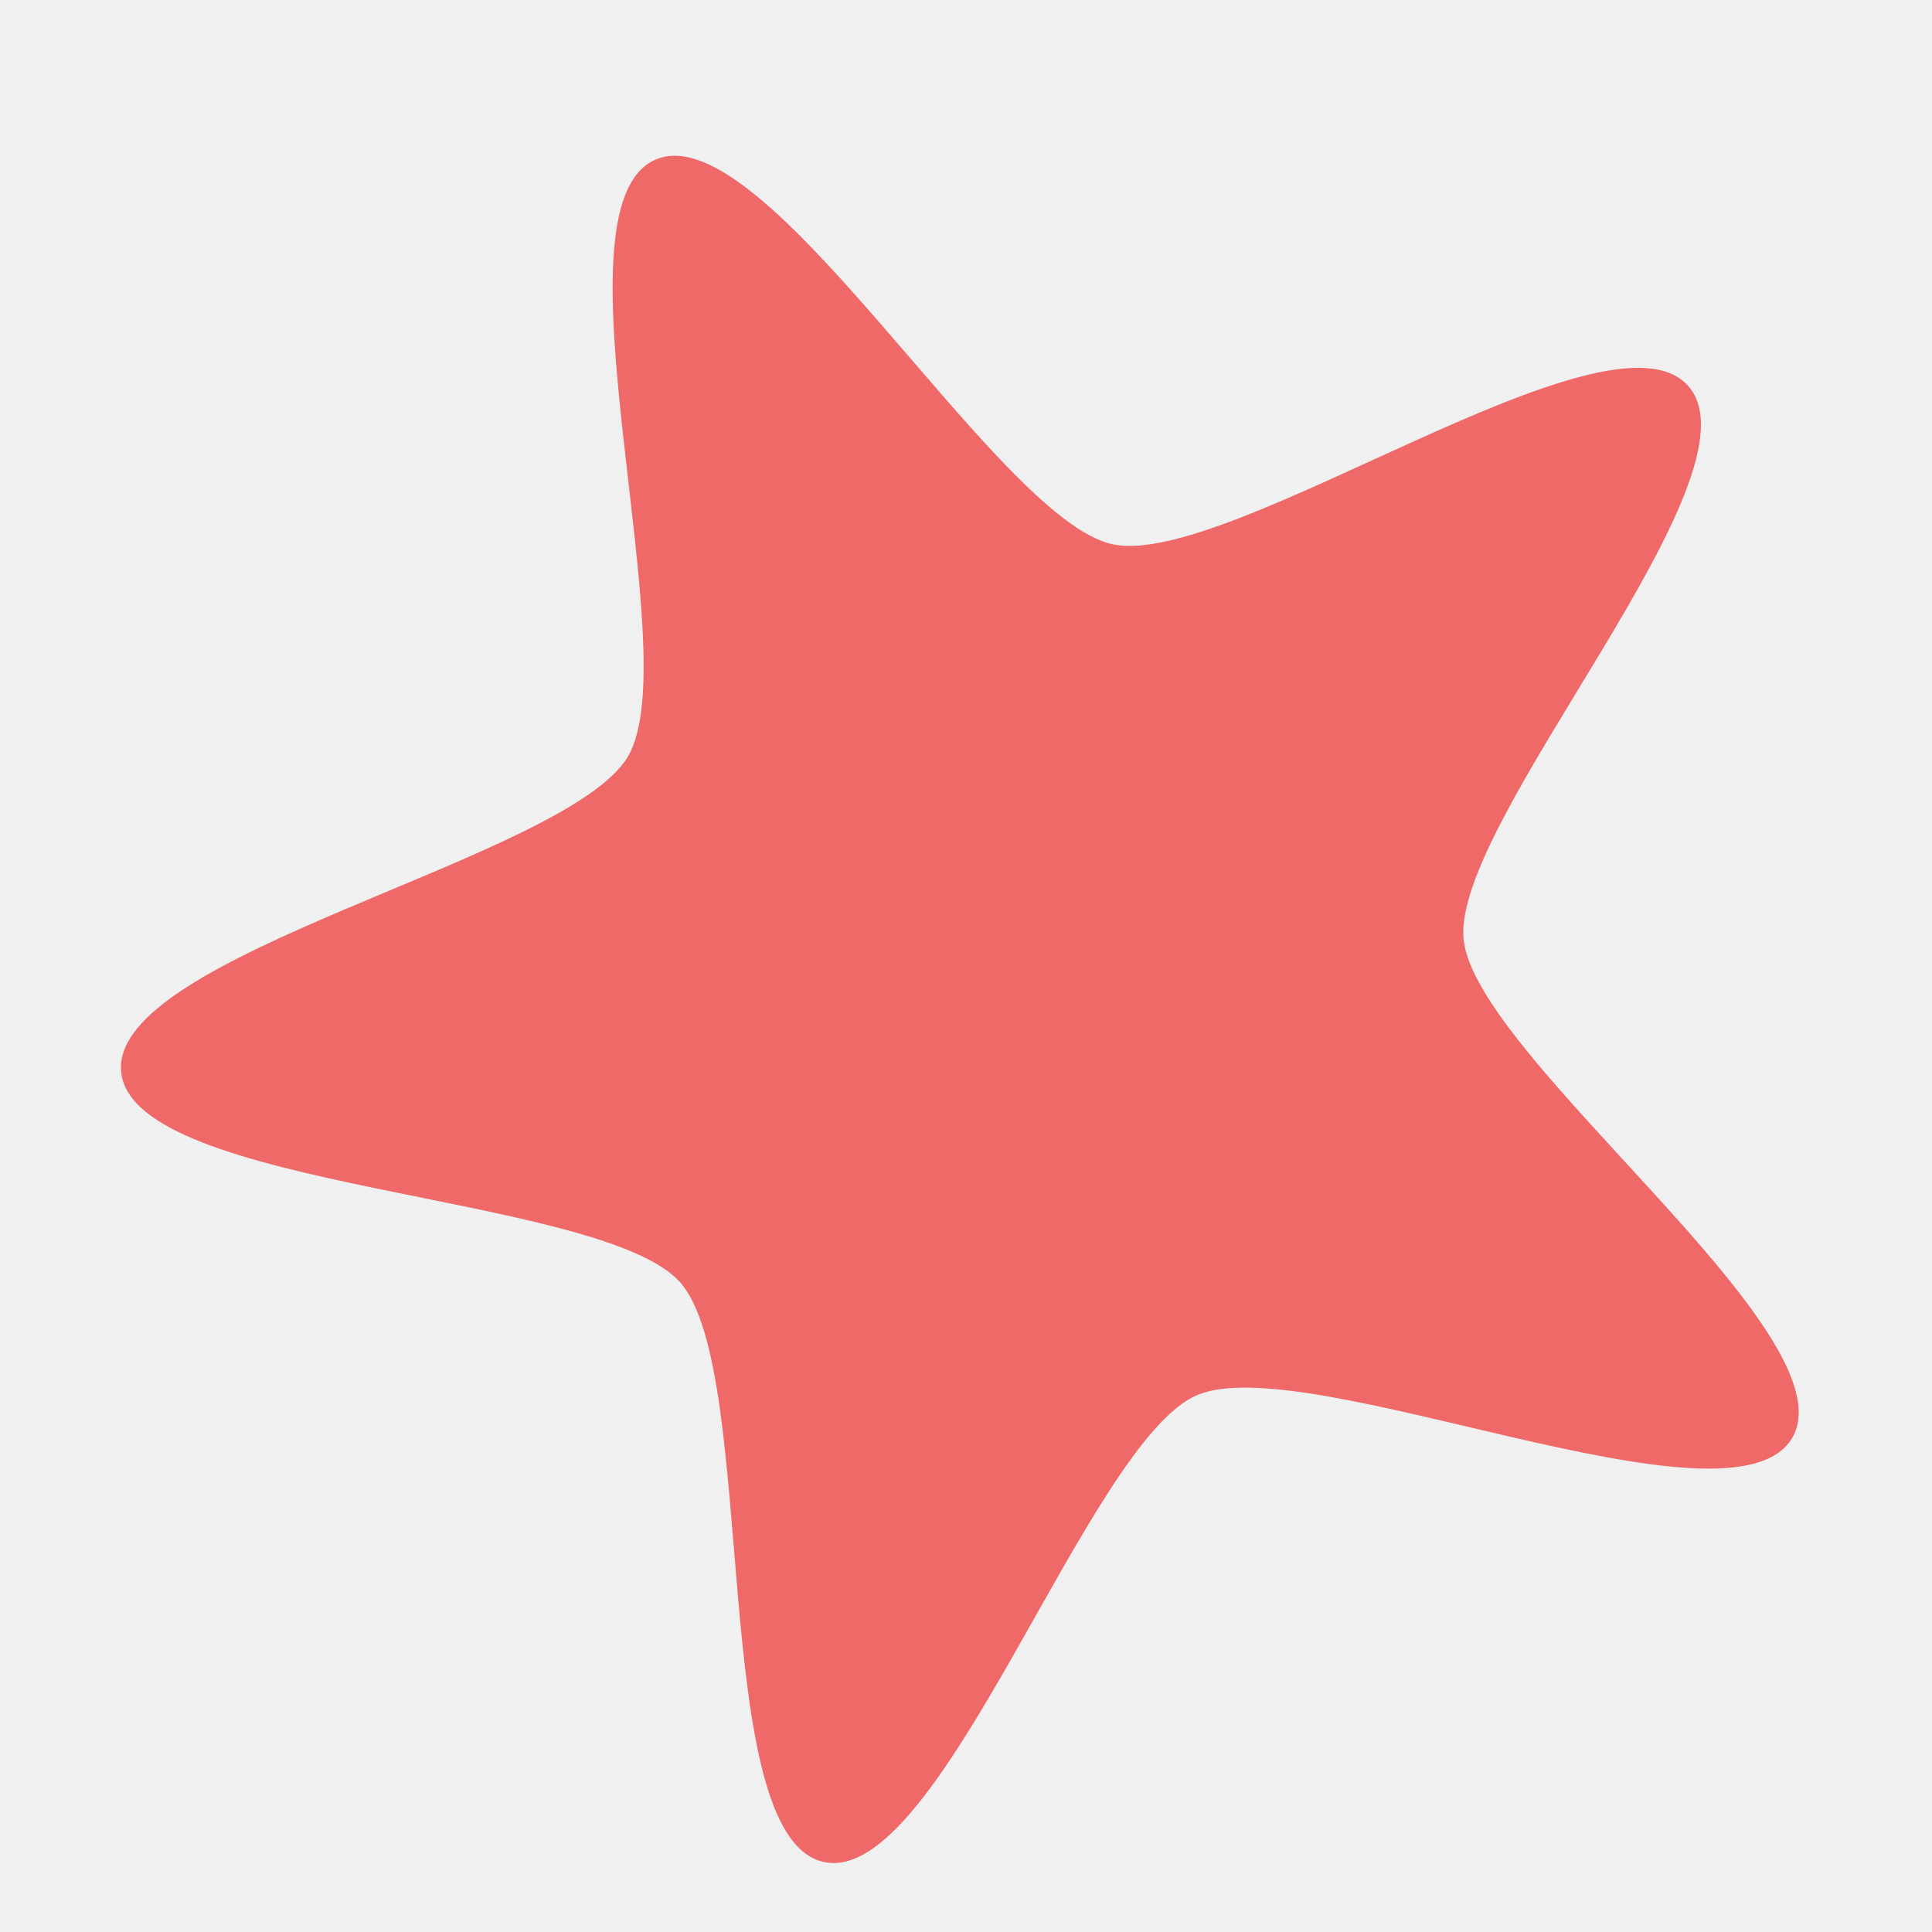
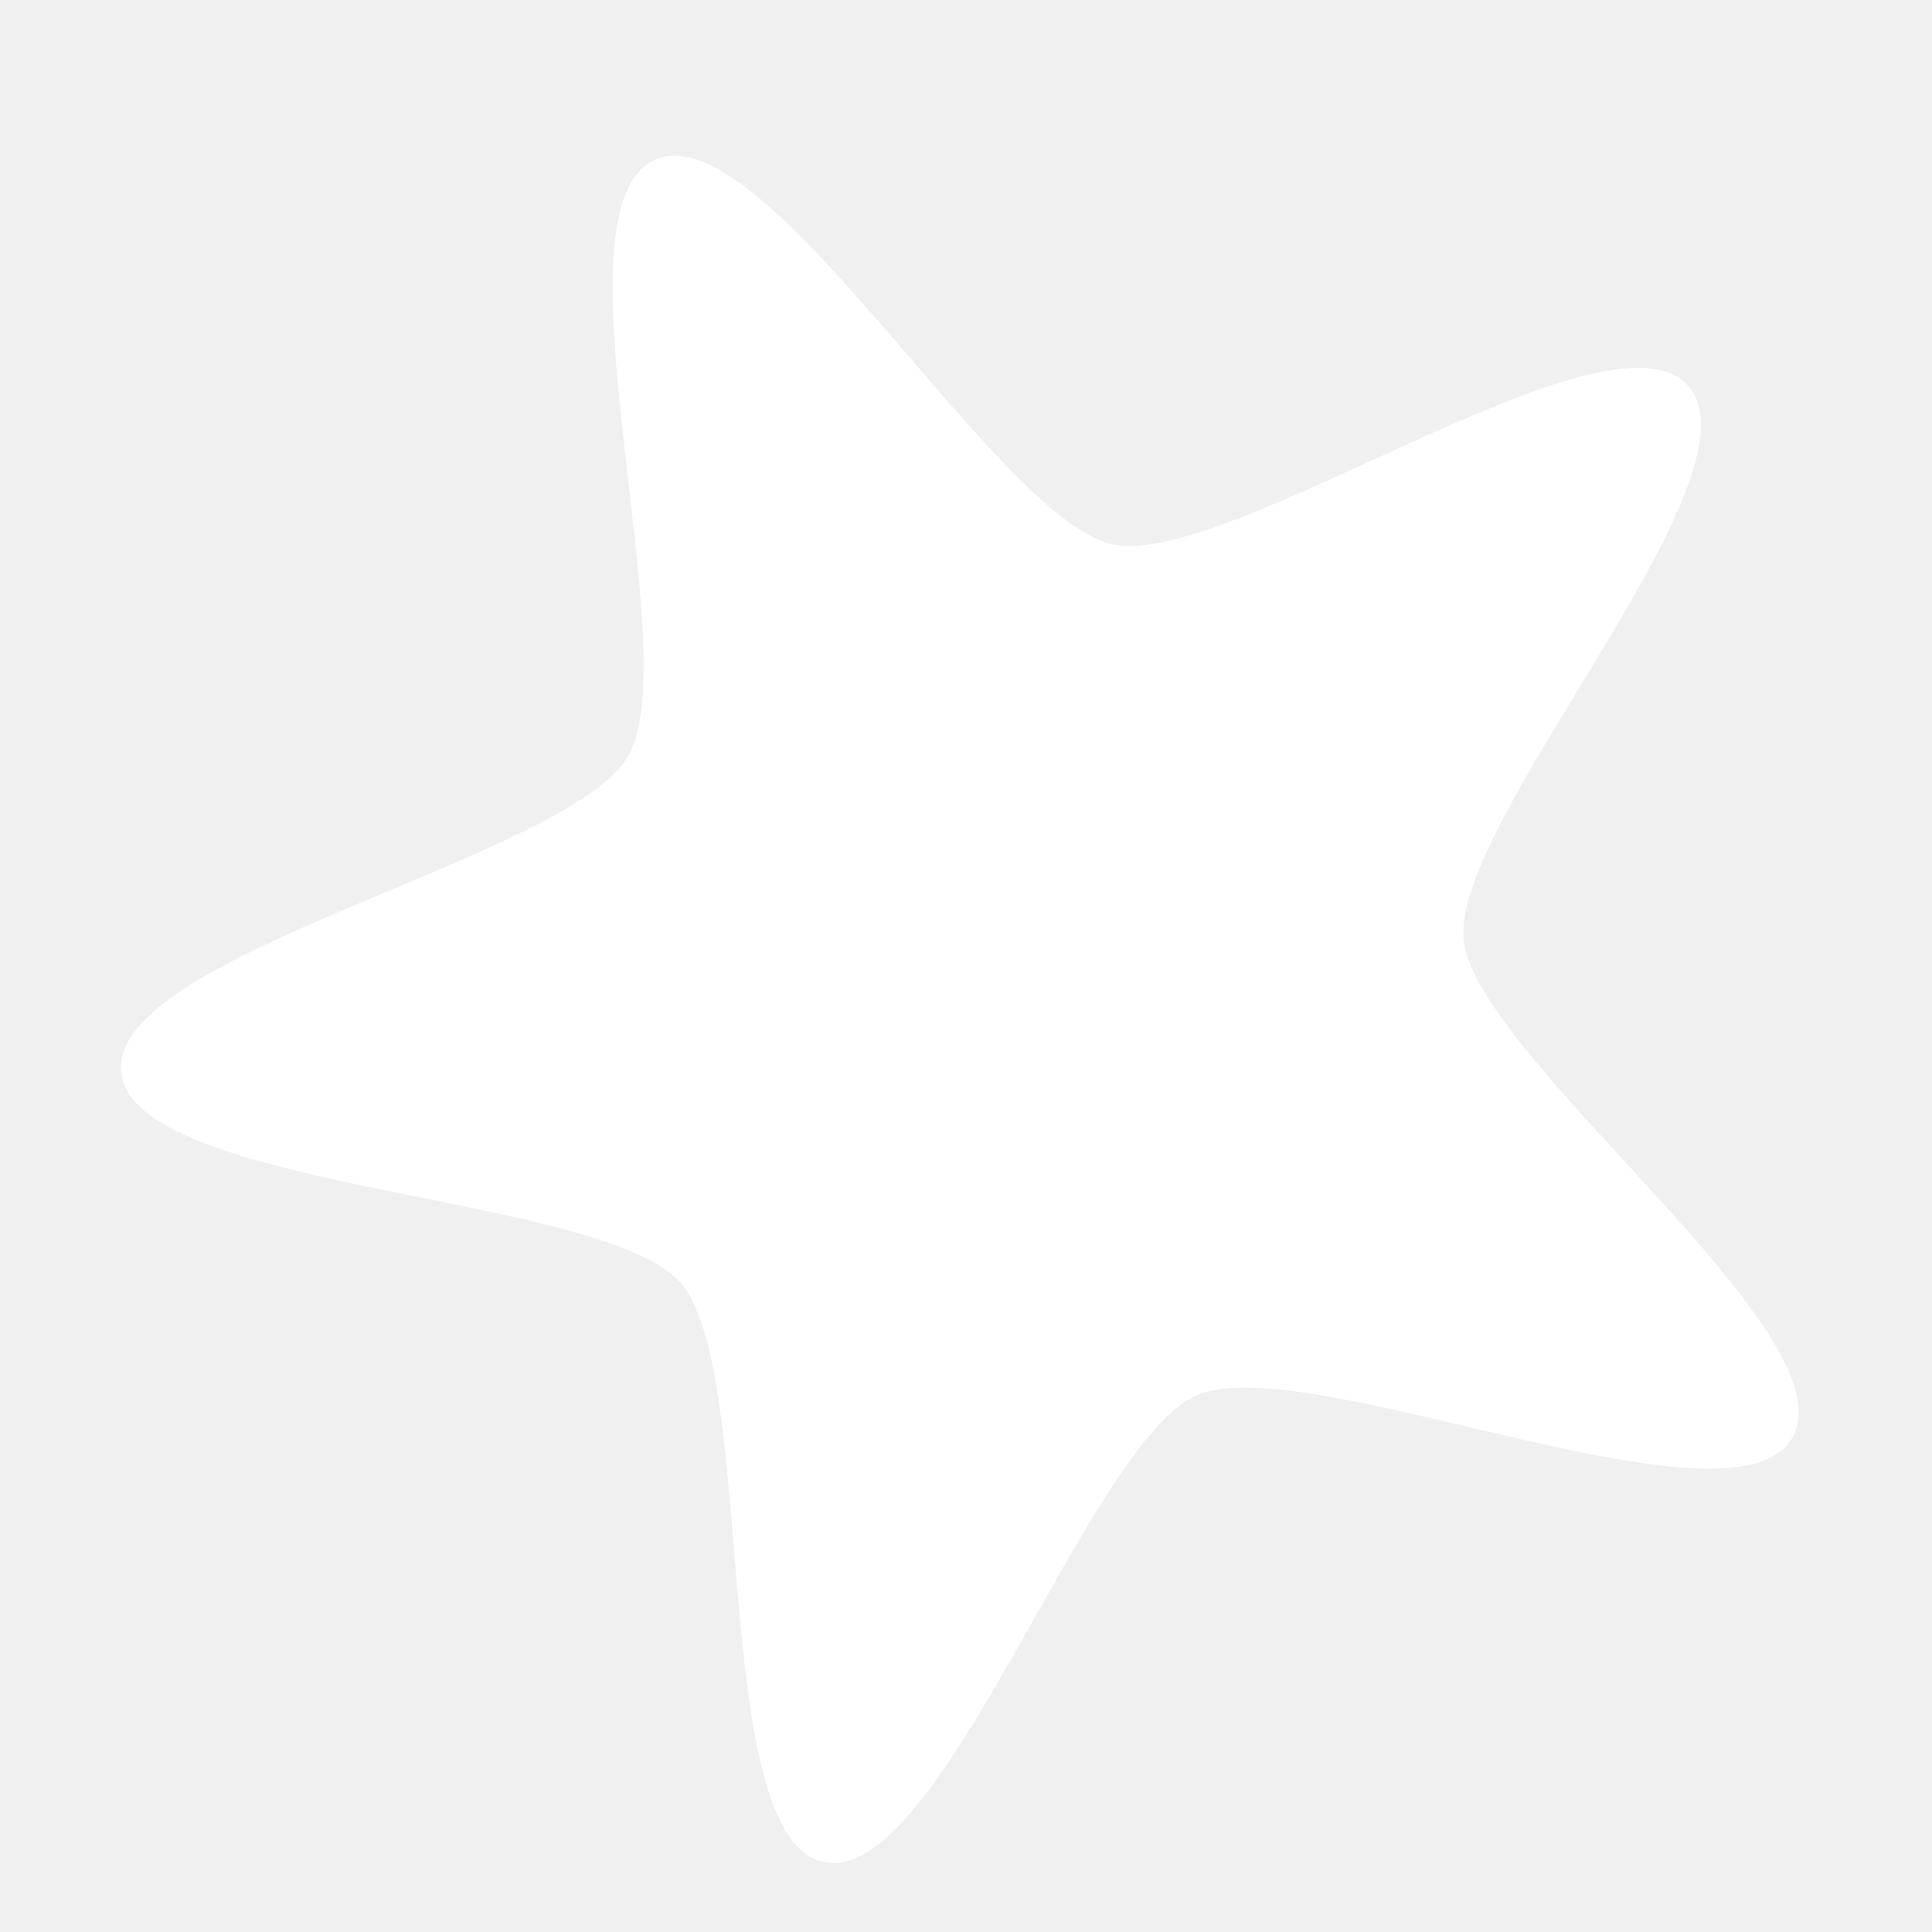
<svg xmlns="http://www.w3.org/2000/svg" width="500mm" height="500mm" viewBox="0 0 500 500" version="1.1" id="svg5">
  <defs id="defs2" />
  <g id="layer1">
-     <path style="fill:#ef6969;fill-opacity:1;stroke-width:5" id="path1185" d="M 393.848,338.963 C 378.228,365.637 267.998,315.554 239.682,327.953 211.366,340.351 173.409,455.322 143.213,448.709 113.017,442.096 126.586,321.785 106.044,298.686 85.502,275.587 -35.571,275.016 -38.613,244.255 -41.655,213.493 76.961,189.22 92.581,162.545 108.202,135.87 71.331,20.547 99.647,8.148 127.964,-4.251 187.703,101.059 217.899,107.672 248.095,114.285 346.381,43.582 366.923,66.681 387.465,89.779 305.77,179.137 308.812,209.899 311.854,240.661 409.468,312.288 393.848,338.963 Z" transform="translate(69.96381,33.1725)" />
+     <path style="fill:#ffffff;fill-opacity:1;stroke-width:5" id="path1185" d="M 393.848,338.963 C 378.228,365.637 267.998,315.554 239.682,327.953 211.366,340.351 173.409,455.322 143.213,448.709 113.017,442.096 126.586,321.785 106.044,298.686 85.502,275.587 -35.571,275.016 -38.613,244.255 -41.655,213.493 76.961,189.22 92.581,162.545 108.202,135.87 71.331,20.547 99.647,8.148 127.964,-4.251 187.703,101.059 217.899,107.672 248.095,114.285 346.381,43.582 366.923,66.681 387.465,89.779 305.77,179.137 308.812,209.899 311.854,240.661 409.468,312.288 393.848,338.963 Z" transform="translate(69.96381,33.1725)" />
  </g>
</svg>
